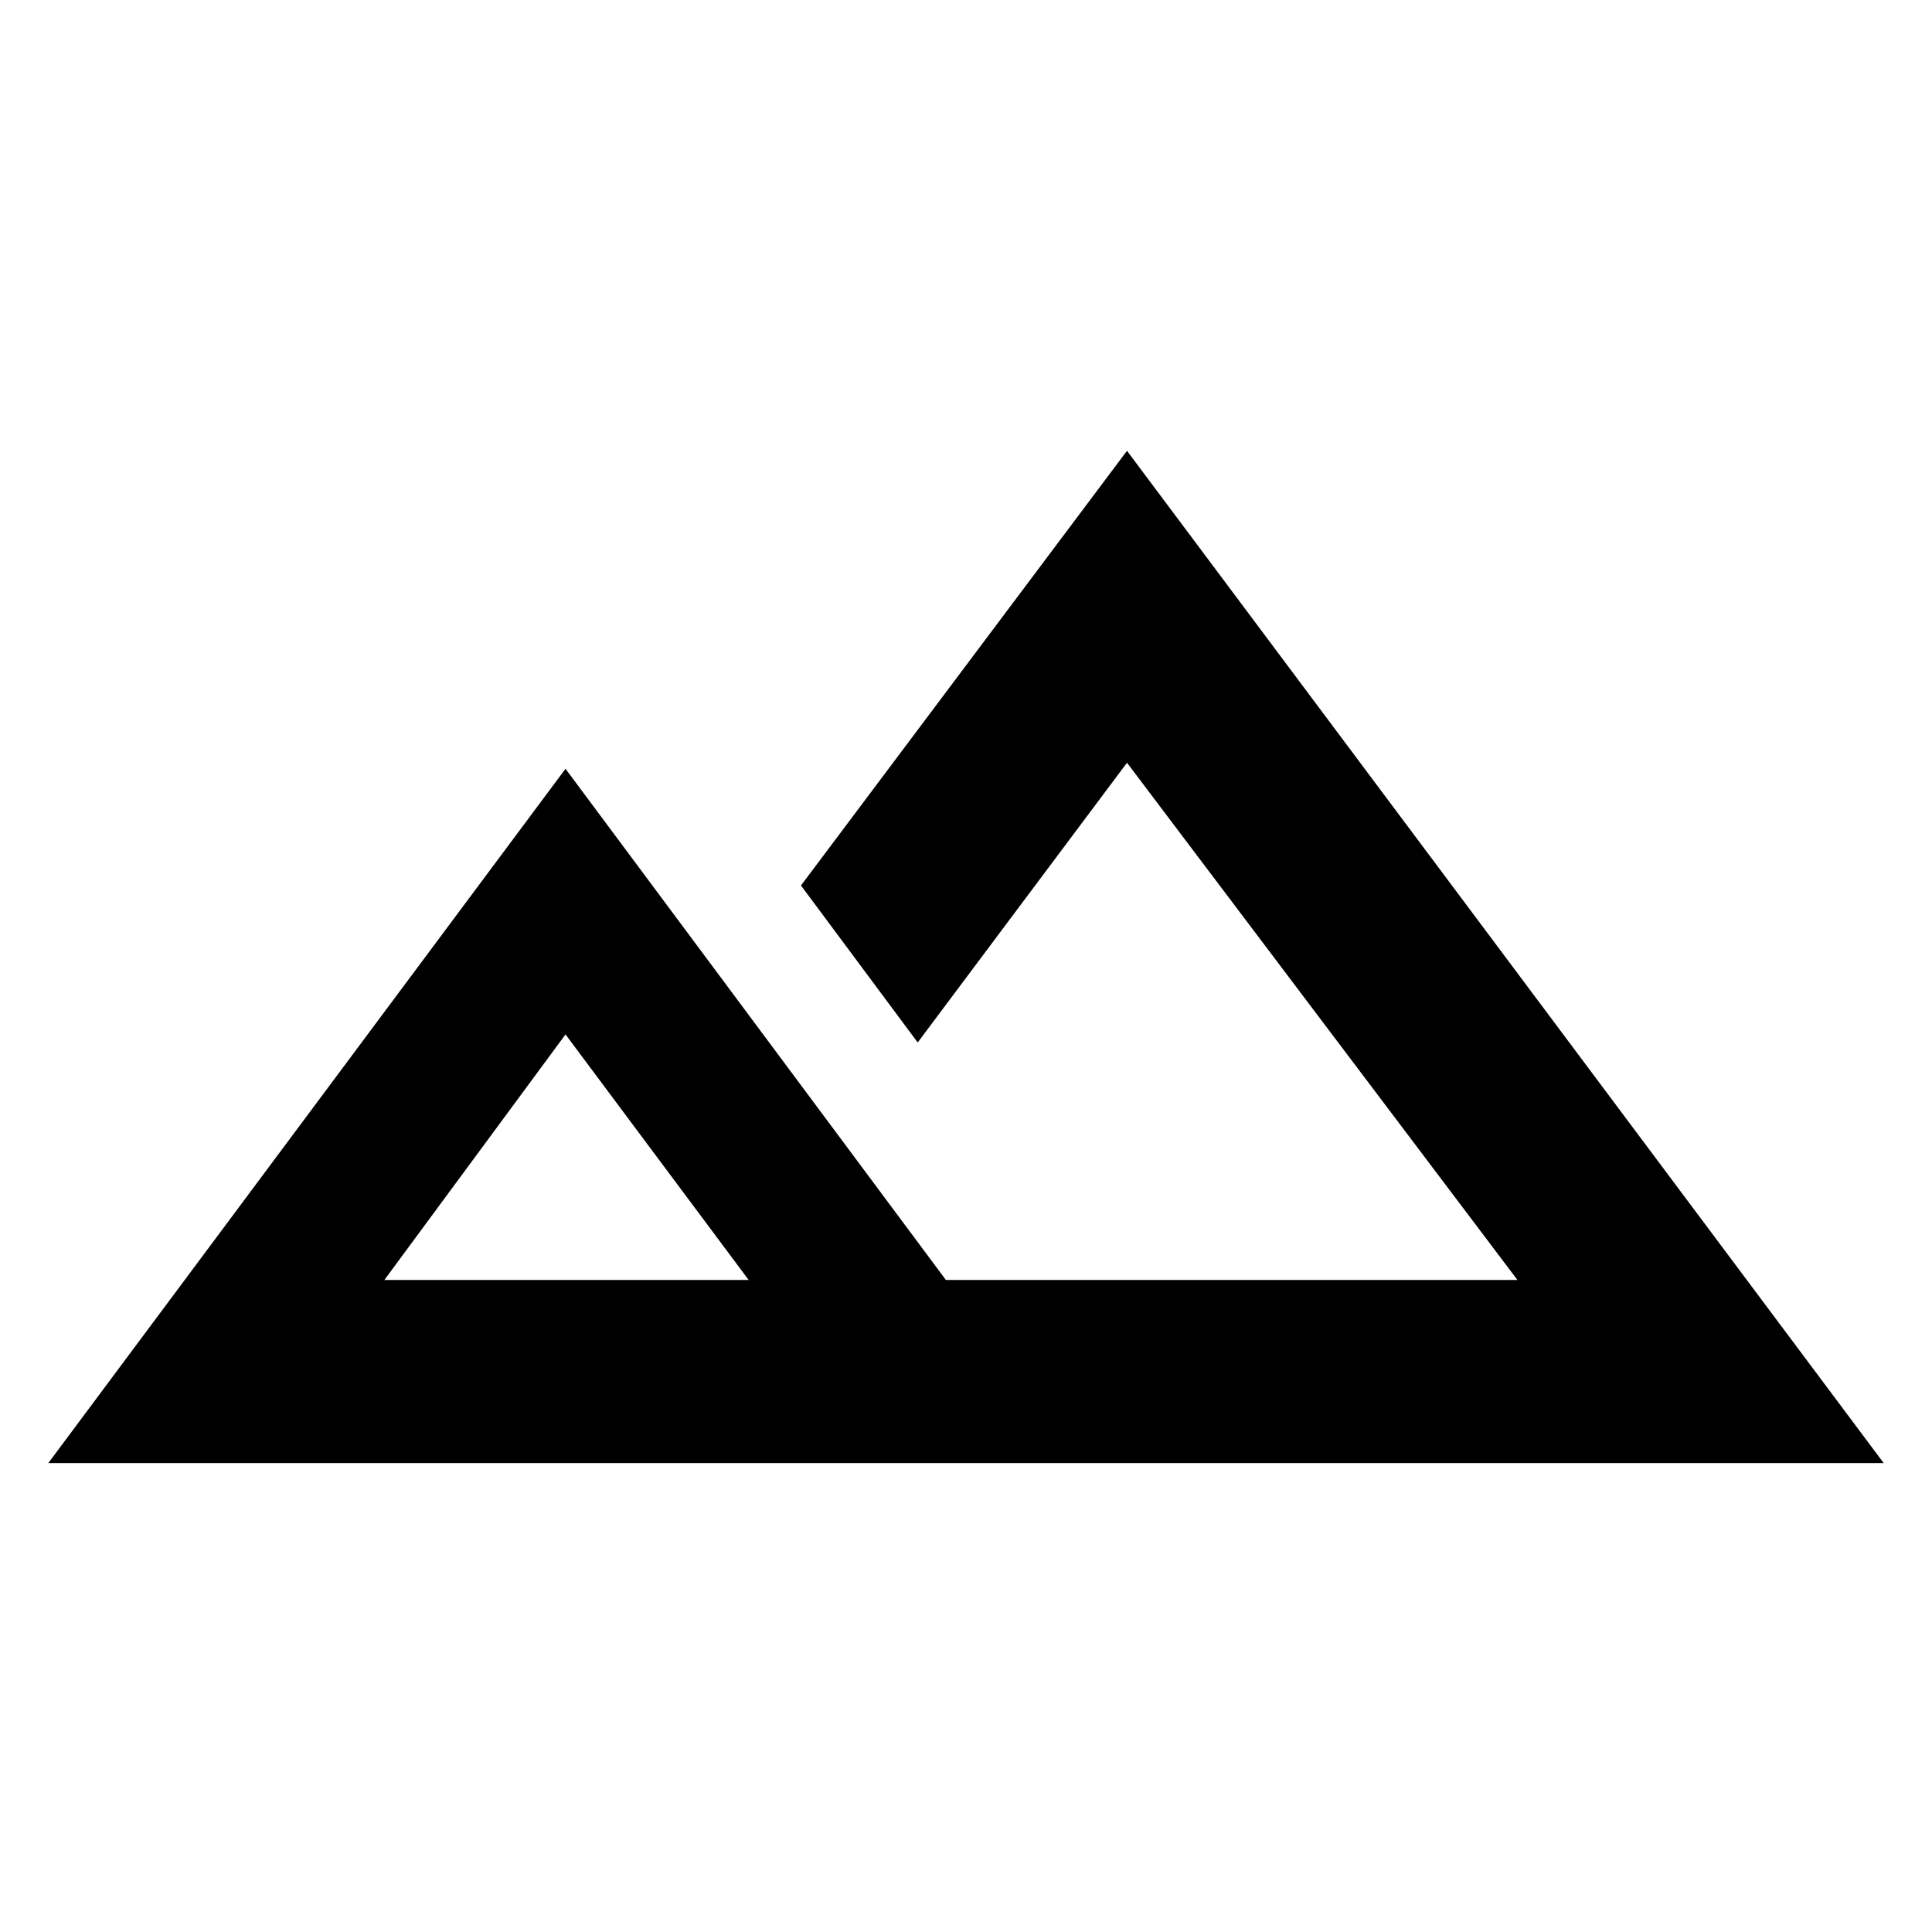
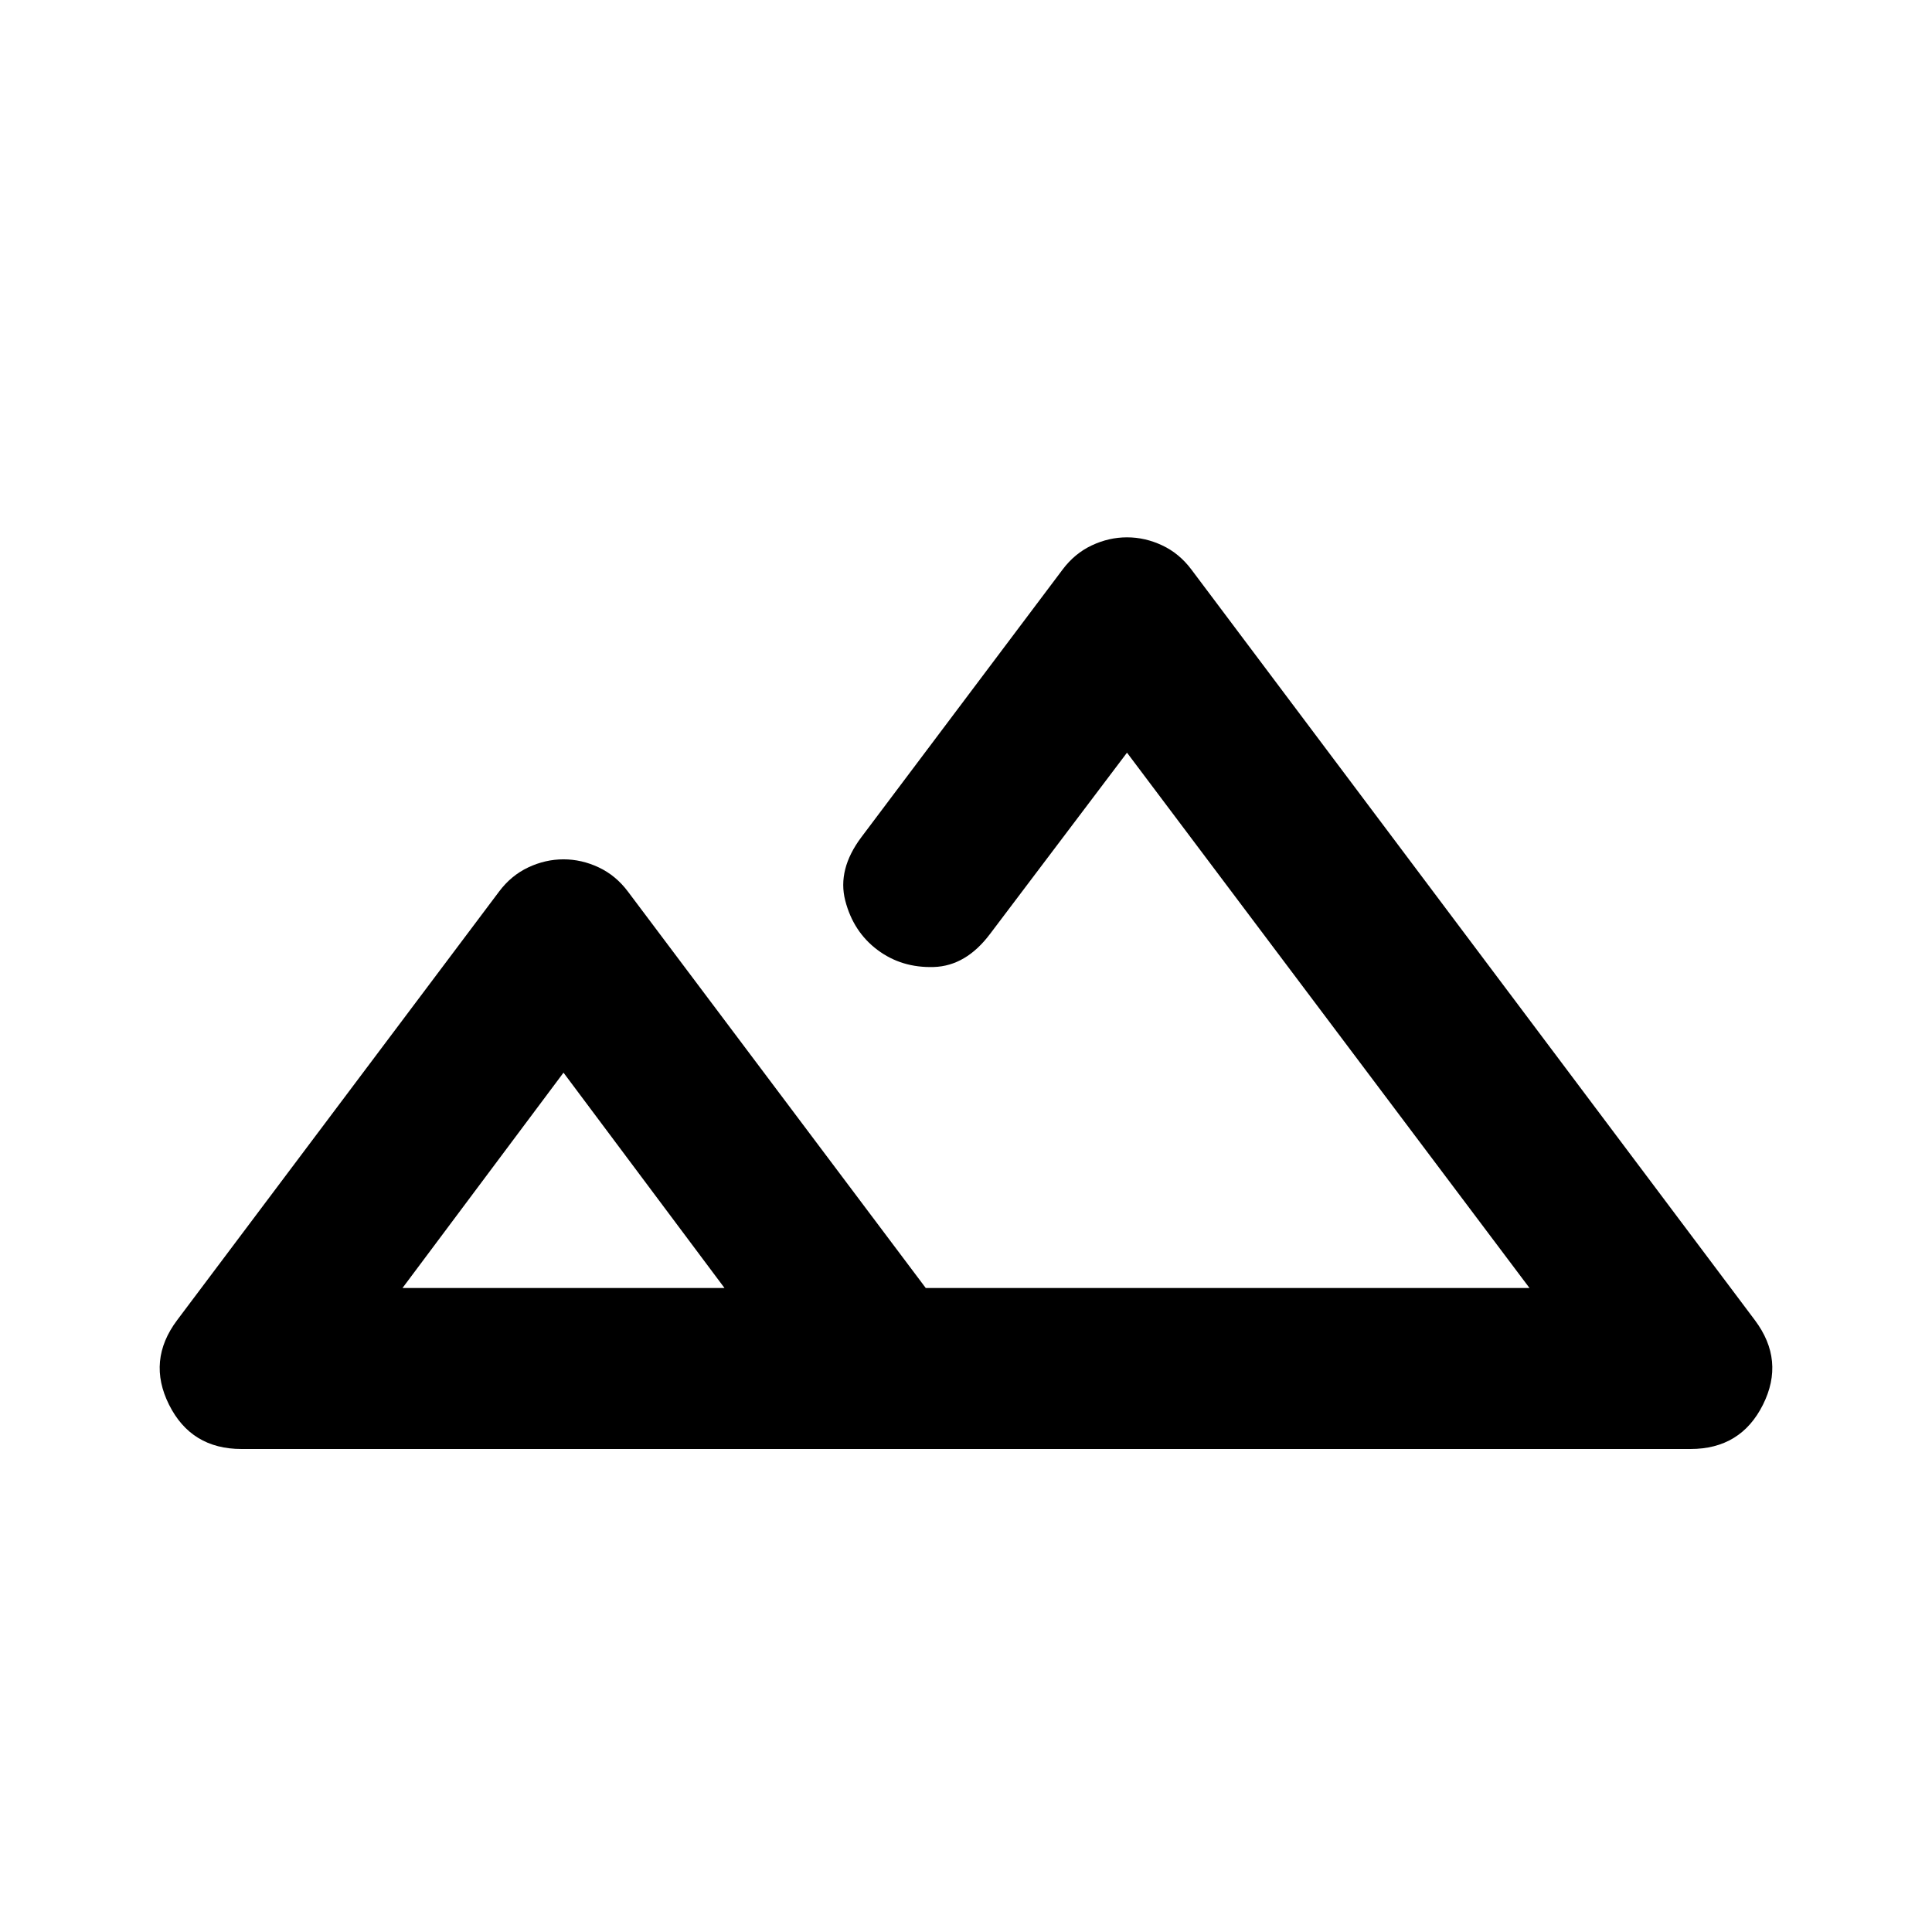
- <svg xmlns="http://www.w3.org/2000/svg" height="48" viewBox="0 -960 960 960" width="48">
-   <path d="m24-233 257-345 189 254h284L560-581 456-442l-58-78 162-216 376 503H24Zm520-91Zm-353 0h181l-91-122-90 122Zm0 0h181-181Z" />
+ <svg xmlns="http://www.w3.org/2000/svg" height="24" viewBox="0 -960 960 960" width="24">
+   <path d="m120-240q-25 0-36-22t4-42l160-213q6-8 14.5-12t17.5-4q9 0 17.5 4t14.5 12l148 197h300l-200-266-68 90q-12 16-28 16.5t-28-8.5q-12-9-16-24.5t8-31.5l100-133q6-8 14.5-12t17.5-4q9 0 17.5 4t14.5 12l280 373q15 20 4 42t-36 22zm340-80h300-312 68.5zm-260 0h160l-80-107zm0 0h160z" />
</svg>
